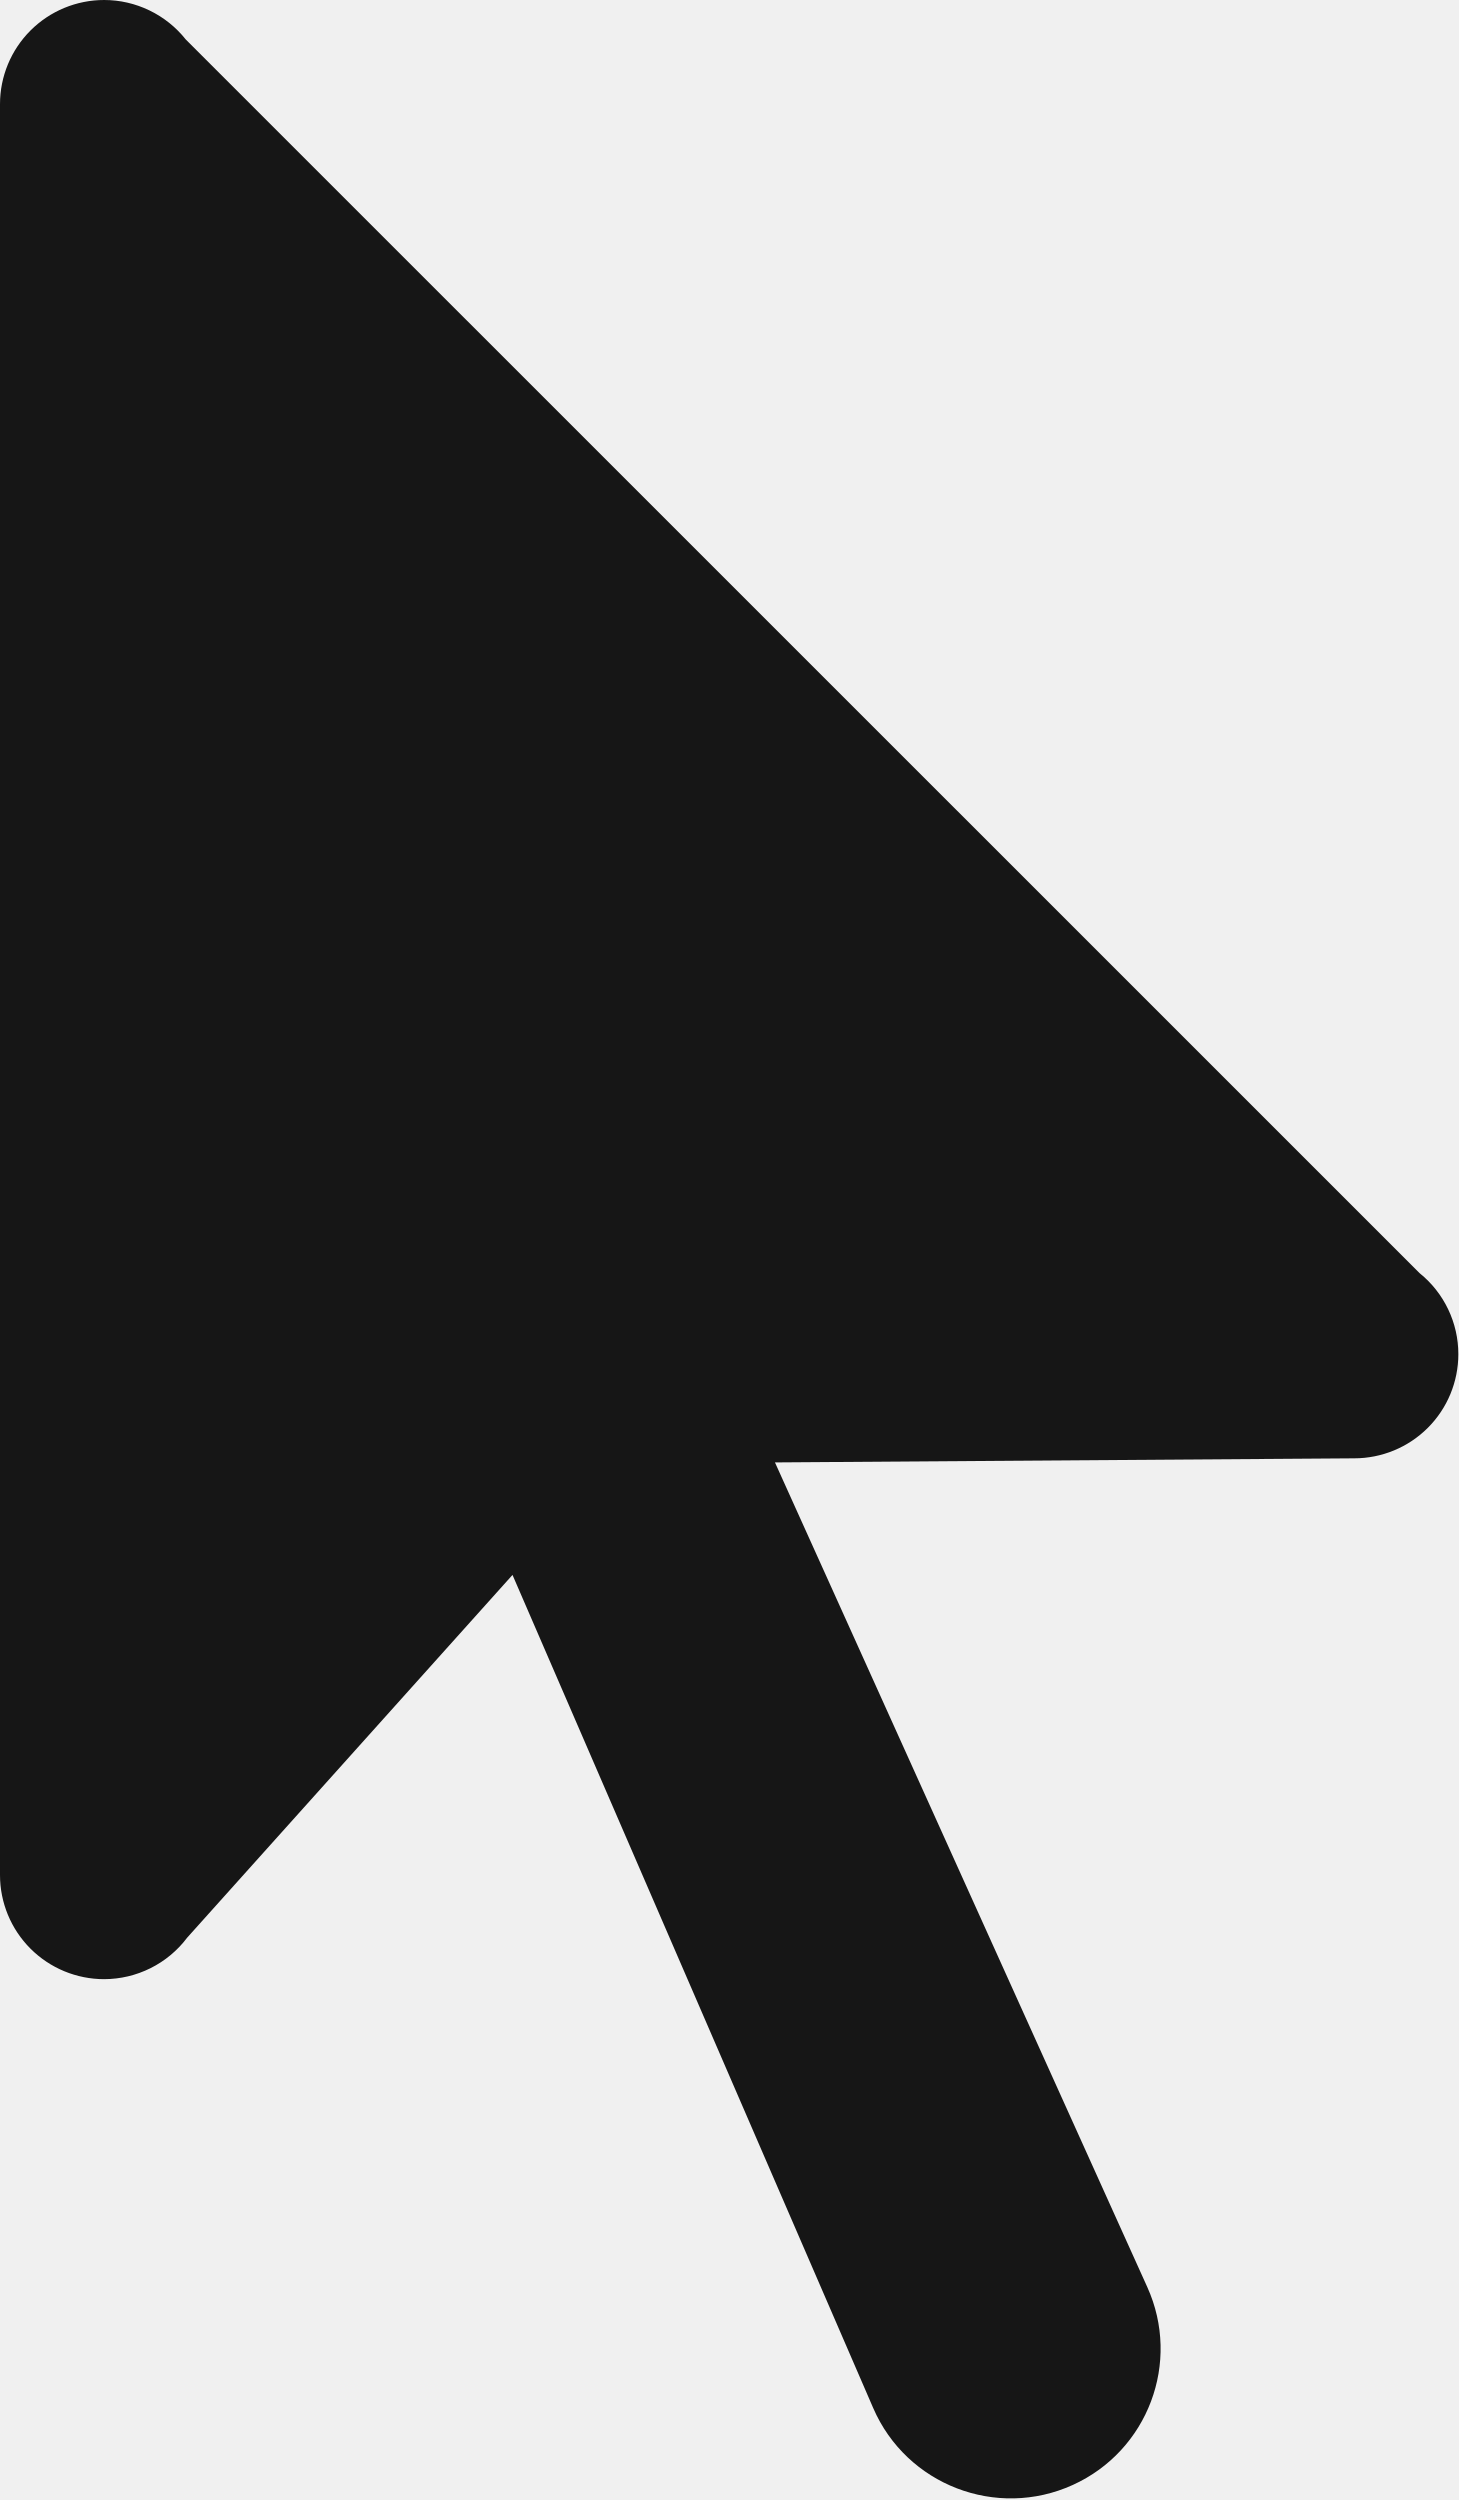
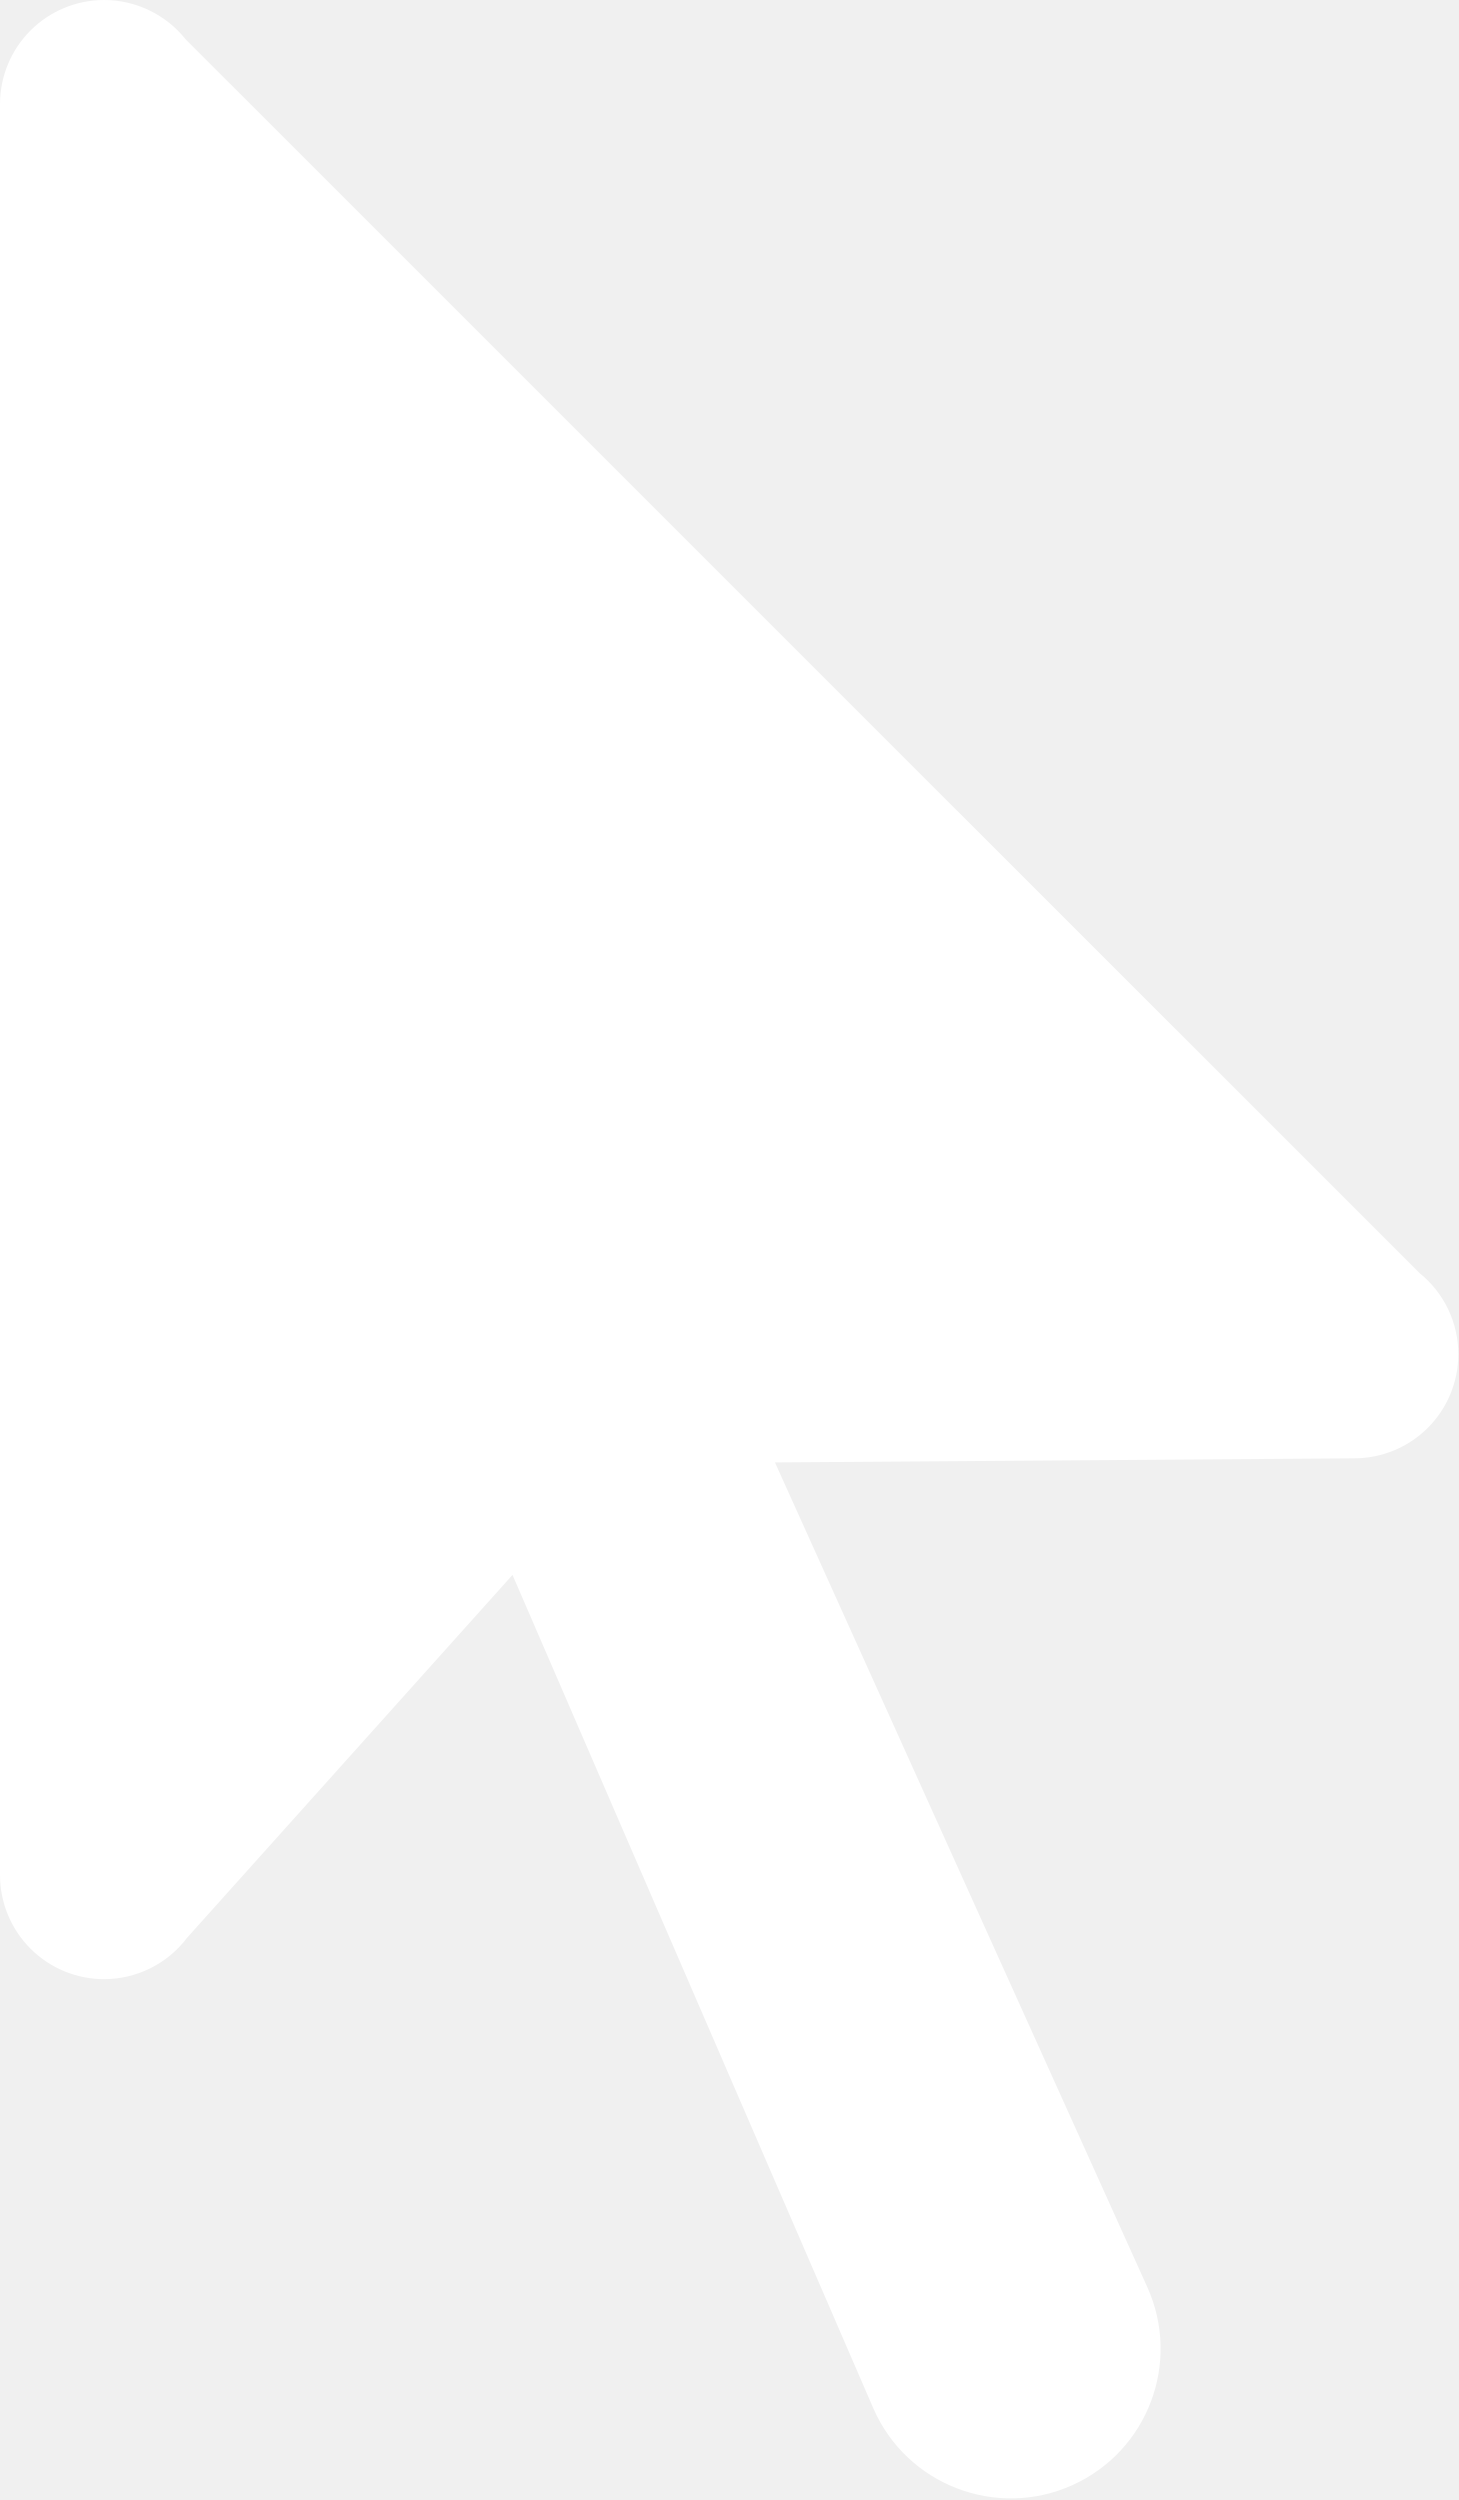
<svg xmlns="http://www.w3.org/2000/svg" width="35" height="60" viewBox="0 0 35 60" fill="none">
-   <path d="M2.5 0C1.837 0 1.201 0.263 0.732 0.732C0.263 1.201 0 1.837 0 2.5V45C0 45.663 0.263 46.299 0.732 46.768C1.201 47.237 1.837 47.5 2.5 47.5C2.886 47.499 3.267 47.409 3.613 47.236C3.959 47.063 4.26 46.813 4.492 46.504L12.3 37.798L20.957 57.793C21.755 59.638 23.917 60.471 25.747 59.639C27.552 58.819 28.352 56.695 27.534 54.888L18.599 35.098L32.5 35C33.163 35 33.799 34.737 34.268 34.268C34.737 33.799 35 33.163 35 32.5C35 32.127 34.917 31.759 34.756 31.423C34.596 31.087 34.362 30.791 34.072 30.557L4.458 0.947C4.224 0.652 3.926 0.414 3.587 0.25C3.248 0.086 2.877 0 2.5 0Z" fill="#161616" />
+   <path d="M2.5 0C1.837 0 1.201 0.263 0.732 0.732C0.263 1.201 0 1.837 0 2.5V45C0 45.663 0.263 46.299 0.732 46.768C1.201 47.237 1.837 47.5 2.5 47.5C2.886 47.499 3.267 47.409 3.613 47.236C3.959 47.063 4.26 46.813 4.492 46.504L12.3 37.798L20.957 57.793C21.755 59.638 23.917 60.471 25.747 59.639C27.552 58.819 28.352 56.695 27.534 54.888L18.599 35.098L32.5 35C33.163 35 33.799 34.737 34.268 34.268C34.737 33.799 35 33.163 35 32.5C35 32.127 34.917 31.759 34.756 31.423C34.596 31.087 34.362 30.791 34.072 30.557L4.458 0.947C4.224 0.652 3.926 0.414 3.587 0.25C3.248 0.086 2.877 0 2.5 0Z" fill="white" />
</svg>
